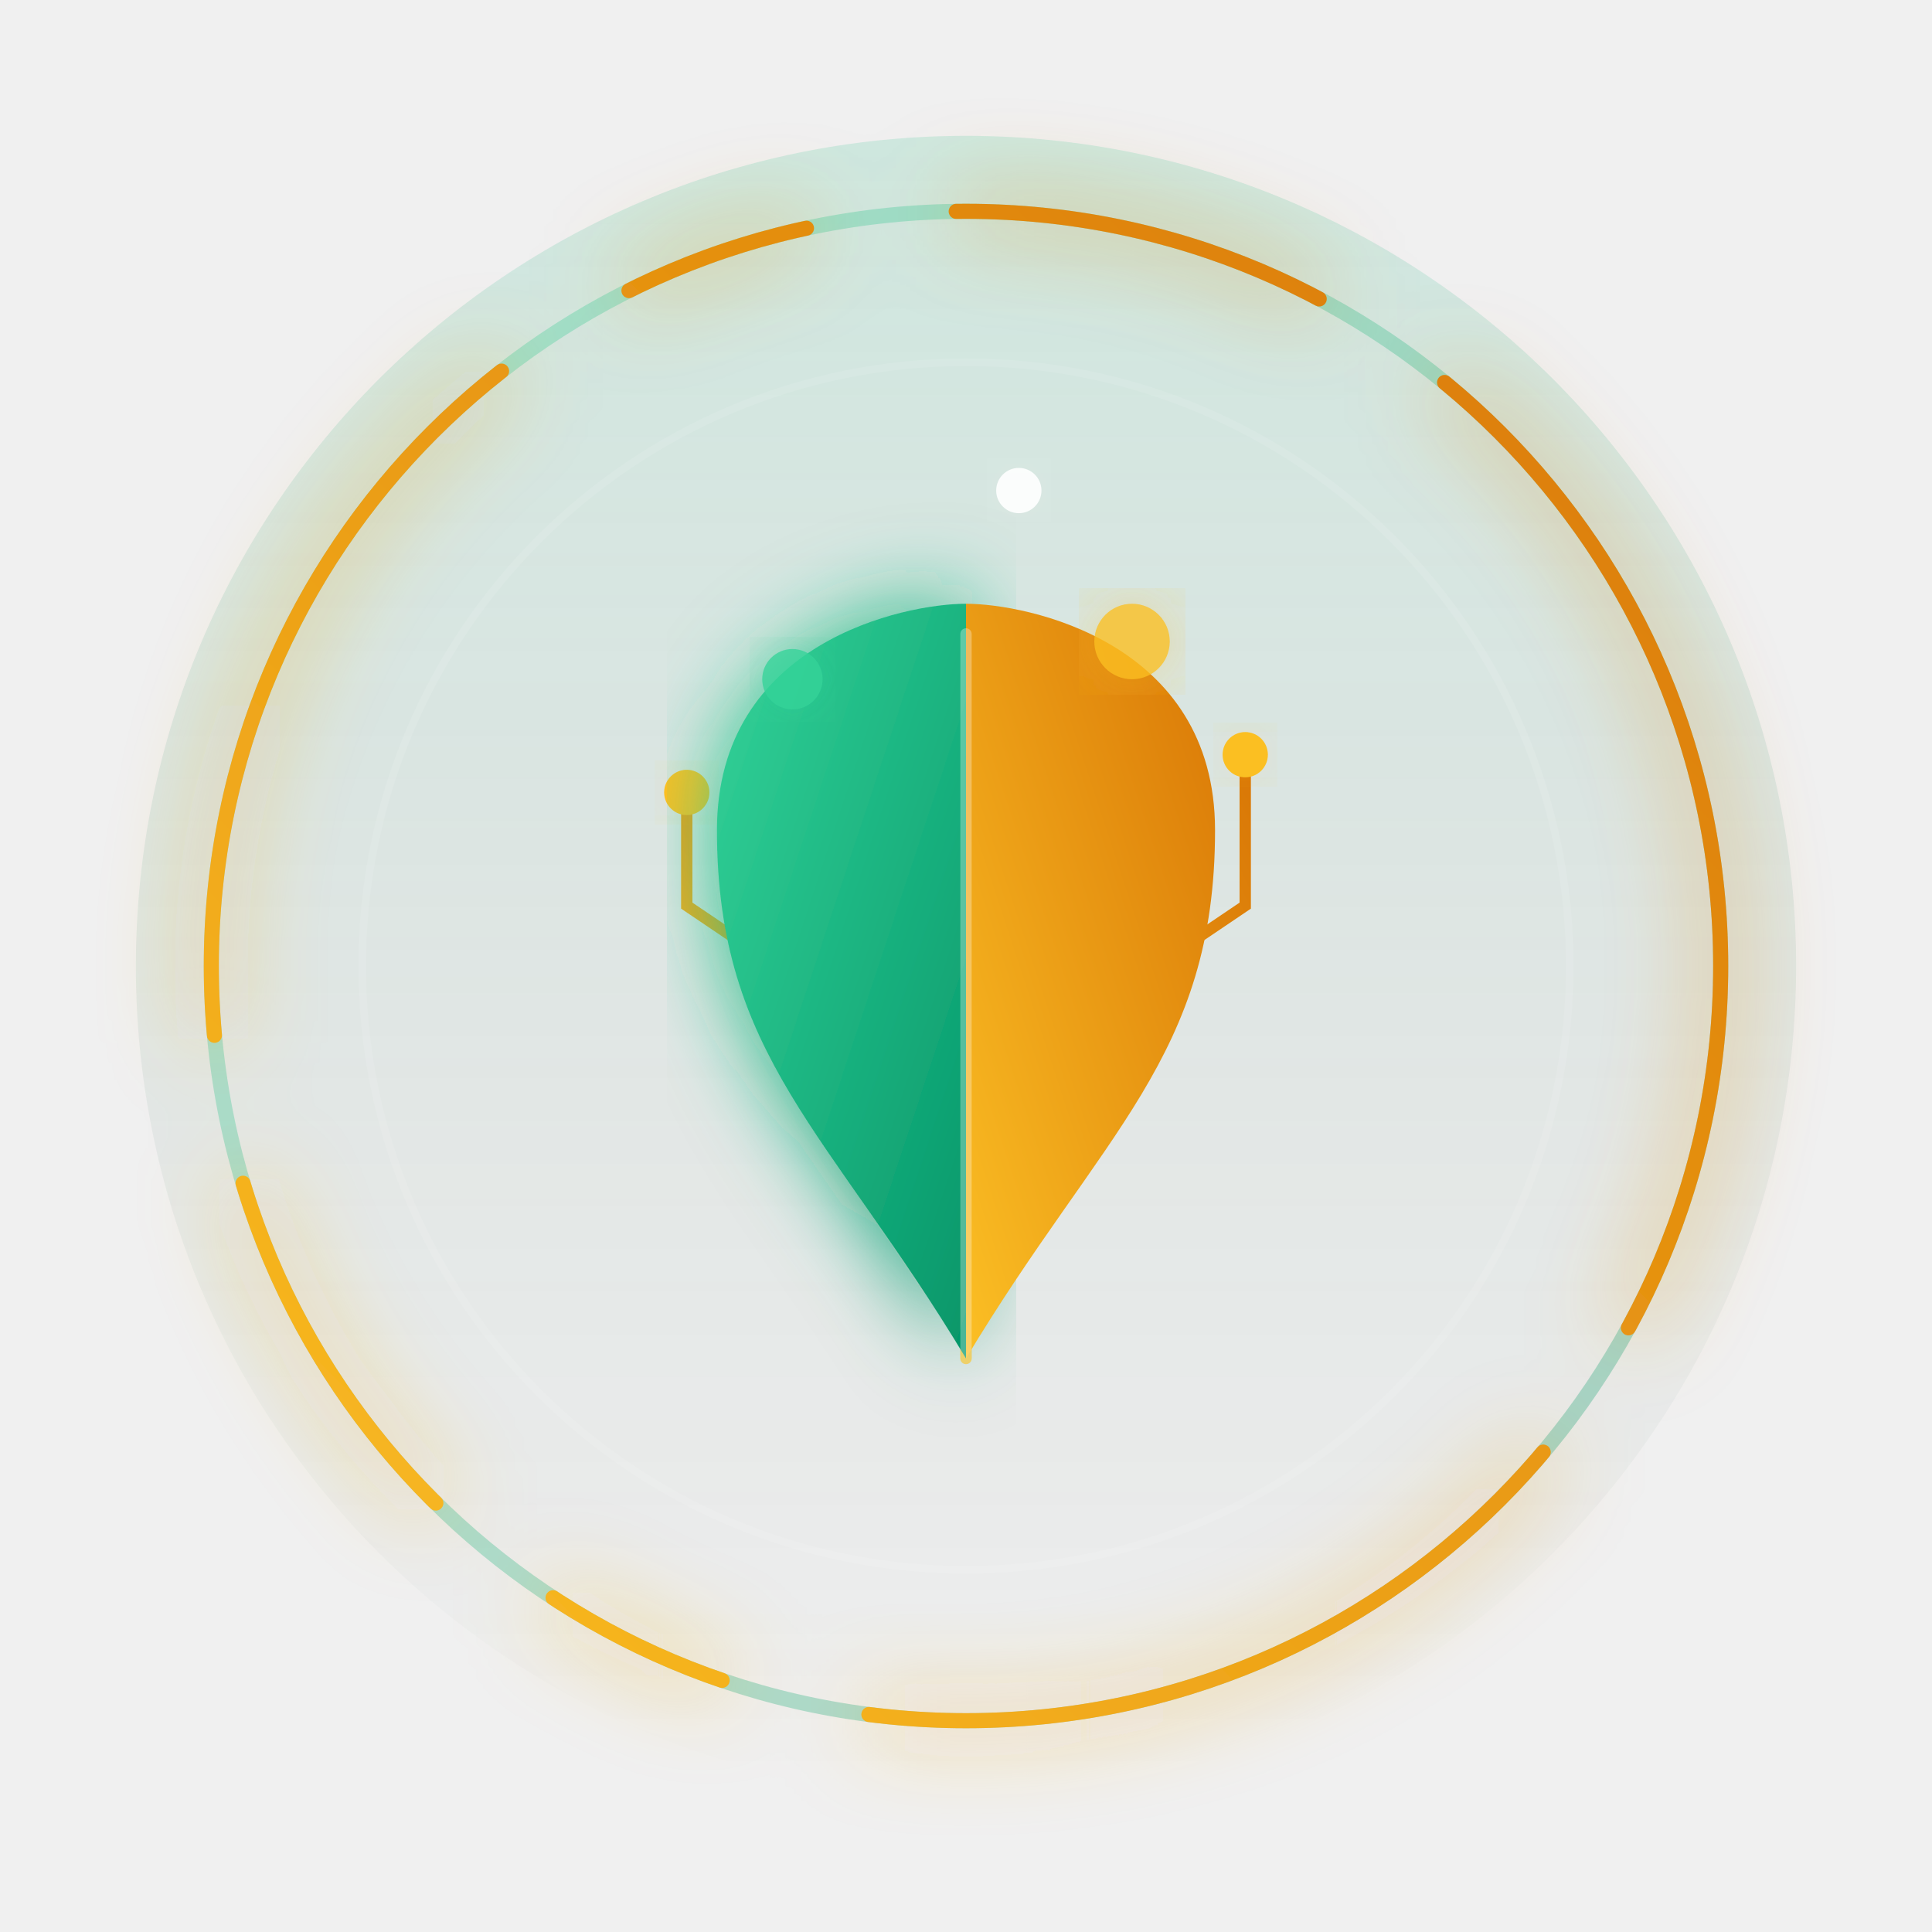
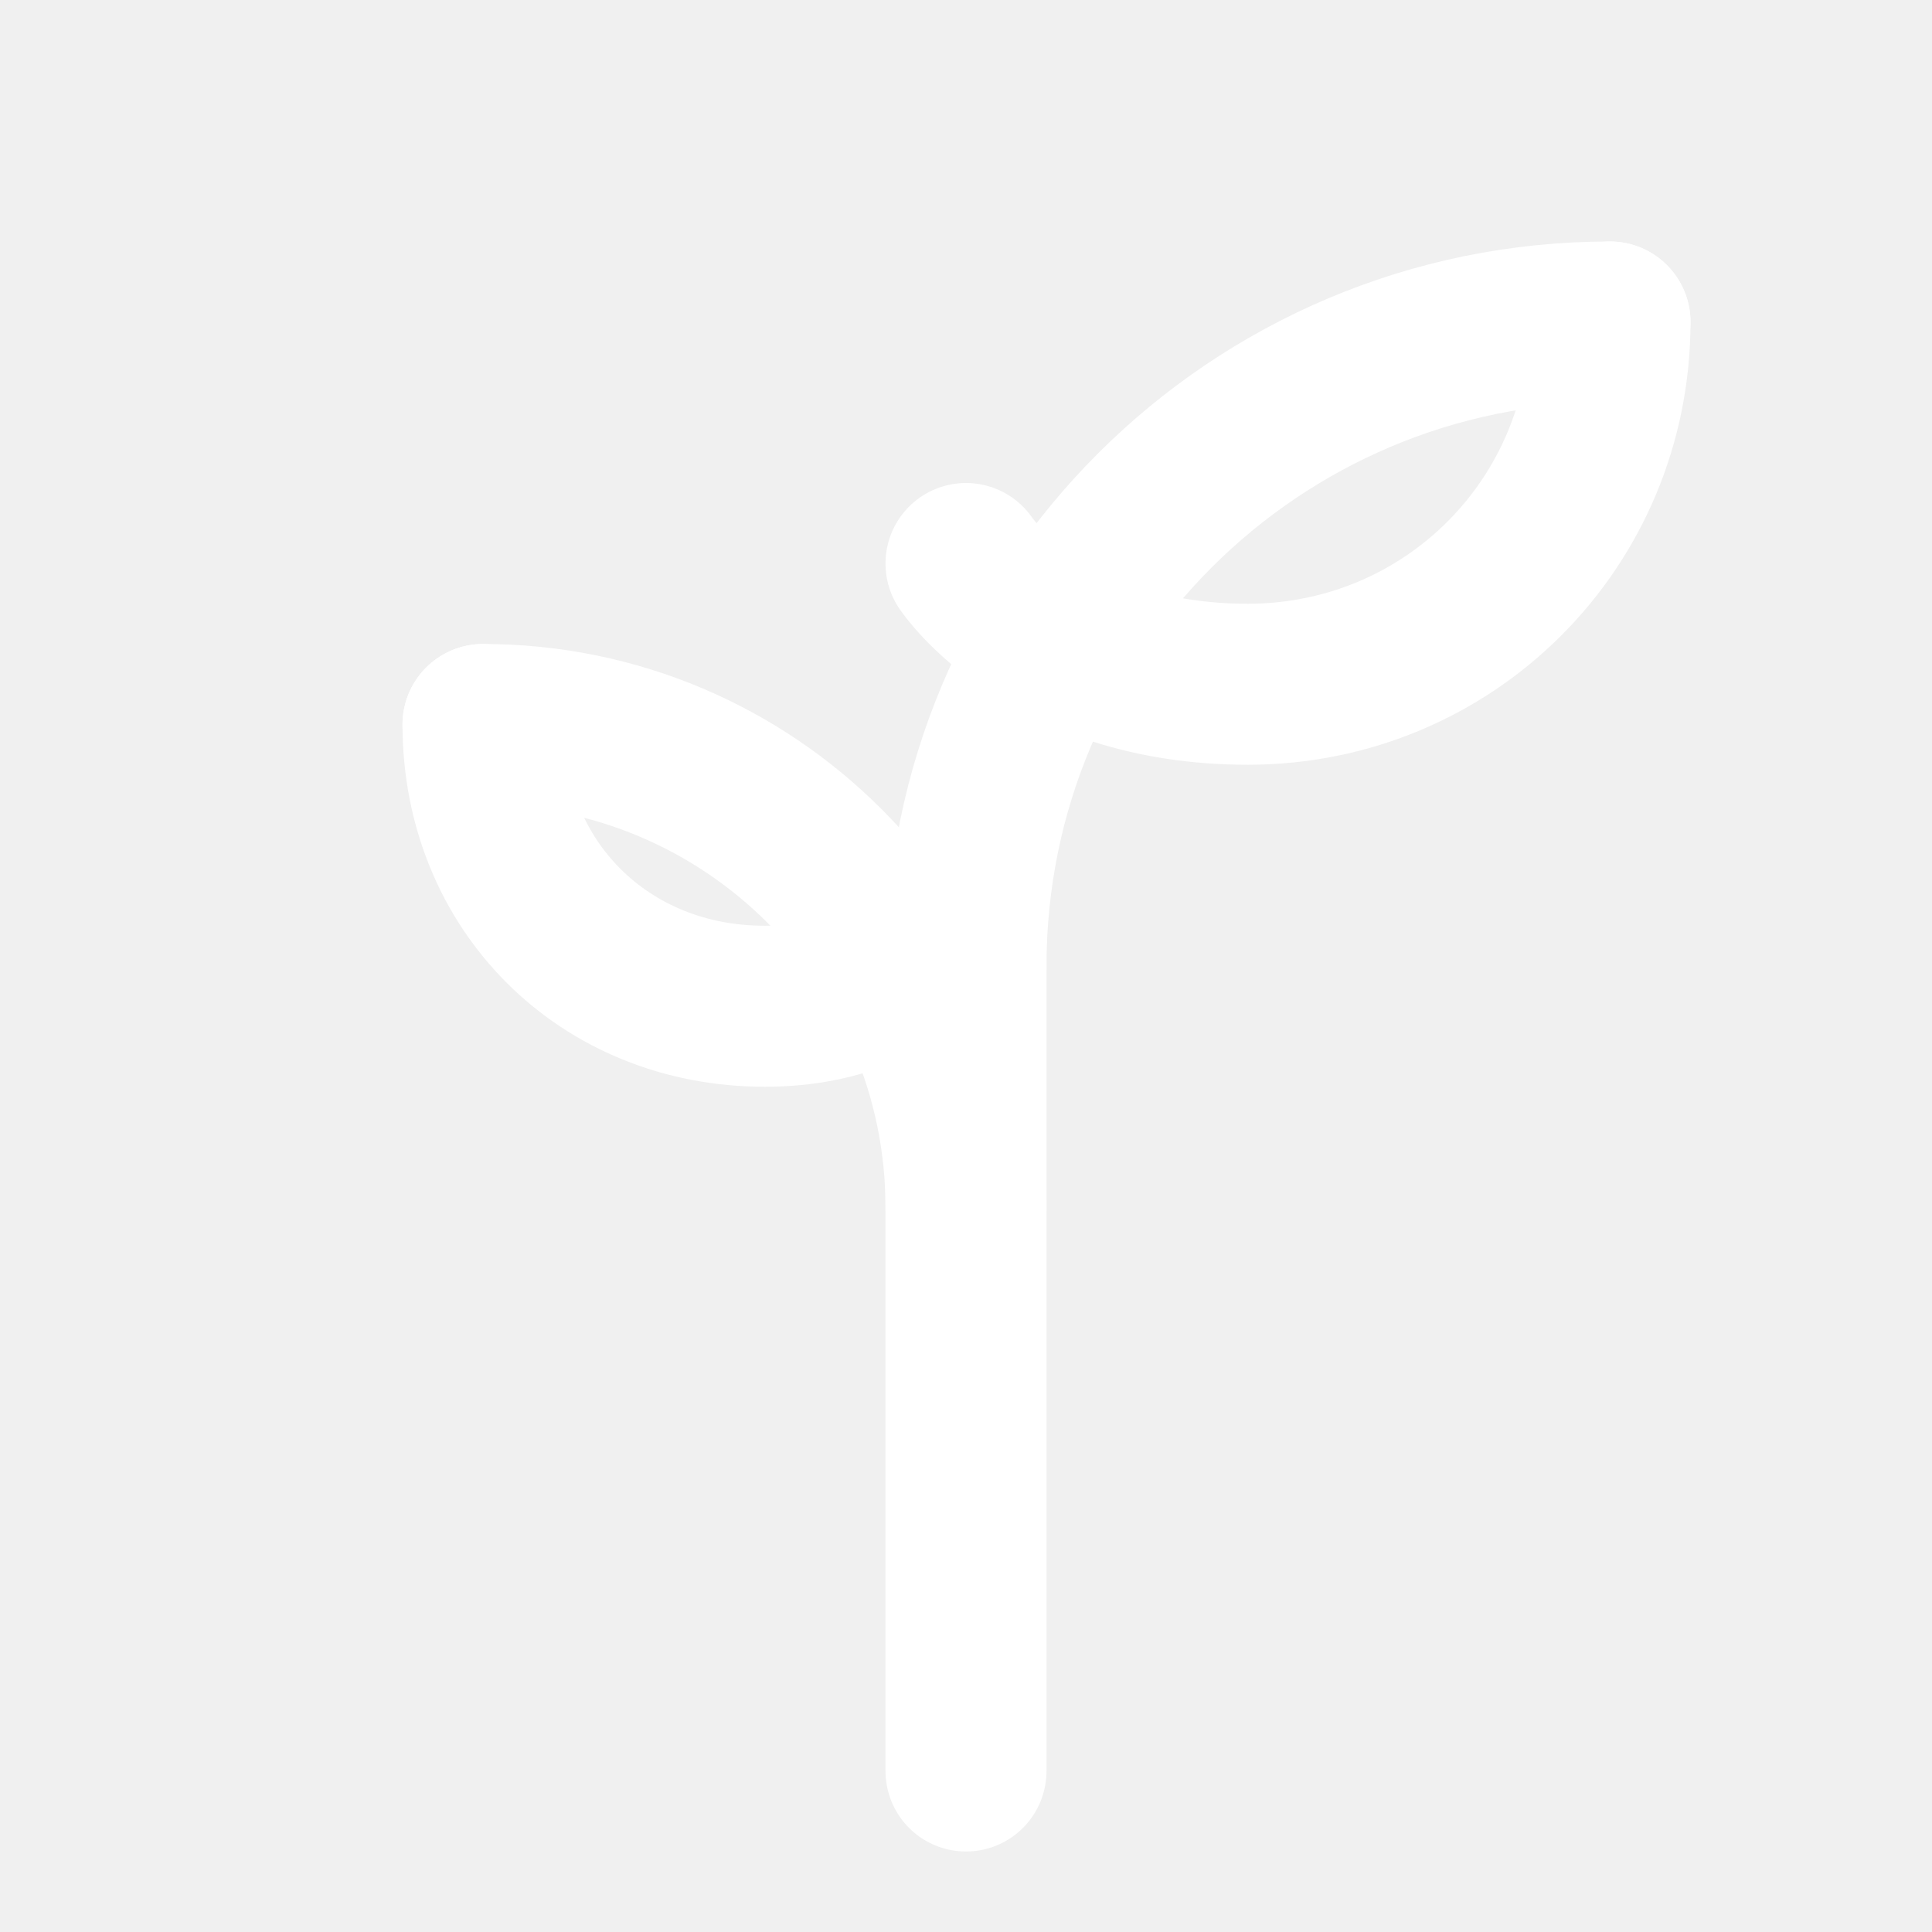
- <svg xmlns="http://www.w3.org/2000/svg" viewBox="0 0 512 512" width="100%" height="100%">
-   <defs>
-     <linearGradient id="greenGrad" x1="0%" y1="0%" x2="100%" y2="100%">
-       <stop offset="0%" stop-color="#34d399" />
-       <stop offset="100%" stop-color="#059669" />
-     </linearGradient>
-     <linearGradient id="goldGrad" x1="0%" y1="100%" x2="100%" y2="0%">
-       <stop offset="0%" stop-color="#fbbf24" />
-       <stop offset="100%" stop-color="#d97706" />
-     </linearGradient>
-     <linearGradient id="glowGrad" x1="0%" y1="0%" x2="0%" y2="100%">
-       <stop offset="0%" stop-color="#10b981" stop-opacity="0.15" />
-       <stop offset="100%" stop-color="#061c15" stop-opacity="0" />
-     </linearGradient>
-     <filter id="glow" x="-20%" y="-20%" width="140%" height="140%">
-       <feGaussianBlur stdDeviation="12" result="blur" />
-       <feComposite in="SourceGraphic" in2="blur" operator="over" />
-     </filter>
-   </defs>
-   <circle cx="256" cy="256" r="220" fill="url(#glowGrad)" />
-   <circle cx="256" cy="256" r="200" fill="none" stroke="url(#greenGrad)" stroke-width="4" stroke-opacity="0.3" />
-   <circle cx="256" cy="256" r="200" fill="none" stroke="url(#goldGrad)" stroke-width="4" stroke-linecap="round" stroke-dasharray="100 40 200 40 50 40" filter="url(#glow)" />
-   <circle cx="256" cy="256" r="160" fill="none" stroke="#ffffff" stroke-width="2" stroke-opacity="0.1" />
-   <g stroke="url(#goldGrad)" stroke-width="3" fill="none" stroke-linecap="round">
-     <path d="M 256 360 L 256 290 L 330 240 L 330 200" />
-     <path d="M 256 290 L 182 240 L 182 210" />
-   </g>
-   <circle cx="330" cy="200" r="6" fill="#fbbf24" filter="url(#glow)" />
-   <circle cx="182" cy="210" r="6" fill="#fbbf24" filter="url(#glow)" />
-   <path d="M 256 360 C 220 300, 190 280, 190 220 C 190 170, 240 160, 256 160 C 256 160, 256 360, 256 360 Z" fill="url(#greenGrad)" filter="url(#glow)" />
-   <path d="M 256 360 C 292 300, 322 280, 322 220 C 322 170, 272 160, 256 160 C 256 160, 256 360, 256 360 Z" fill="url(#goldGrad)" />
-   <path d="M 256 360 L 256 168" stroke="#ffffff" stroke-width="3" stroke-opacity="0.3" stroke-linecap="round" />
-   <circle cx="210" cy="180" r="8" fill="#34d399" filter="url(#glow)" opacity="0.8" />
-   <circle cx="300" cy="170" r="10" fill="#fbbf24" filter="url(#glow)" opacity="0.8" />
-   <circle cx="270" cy="130" r="6" fill="#ffffff" filter="url(#glow)" opacity="0.9" />
+ <svg xmlns="http://www.w3.org/2000/svg" viewBox="0 0 24 24" fill="none" stroke="#ffffff" stroke-width="2" stroke-linecap="round" stroke-linejoin="round">
+   <path d="M12 22V12" />
+   <path d="M12 12C12 7.582 15.582 4 20 4" />
+   <path d="M12 15C12 11.686 9.314 9 6 9" />
+   <path d="M20 4C20 6.5 18 8.5 15.5 8.5C13 8.5 12 7 12 7" />
+   <path d="M6 9C6 11 7.5 12.5 9.5 12.5C11.5 12.5 12 11 12 11" />
</svg>
